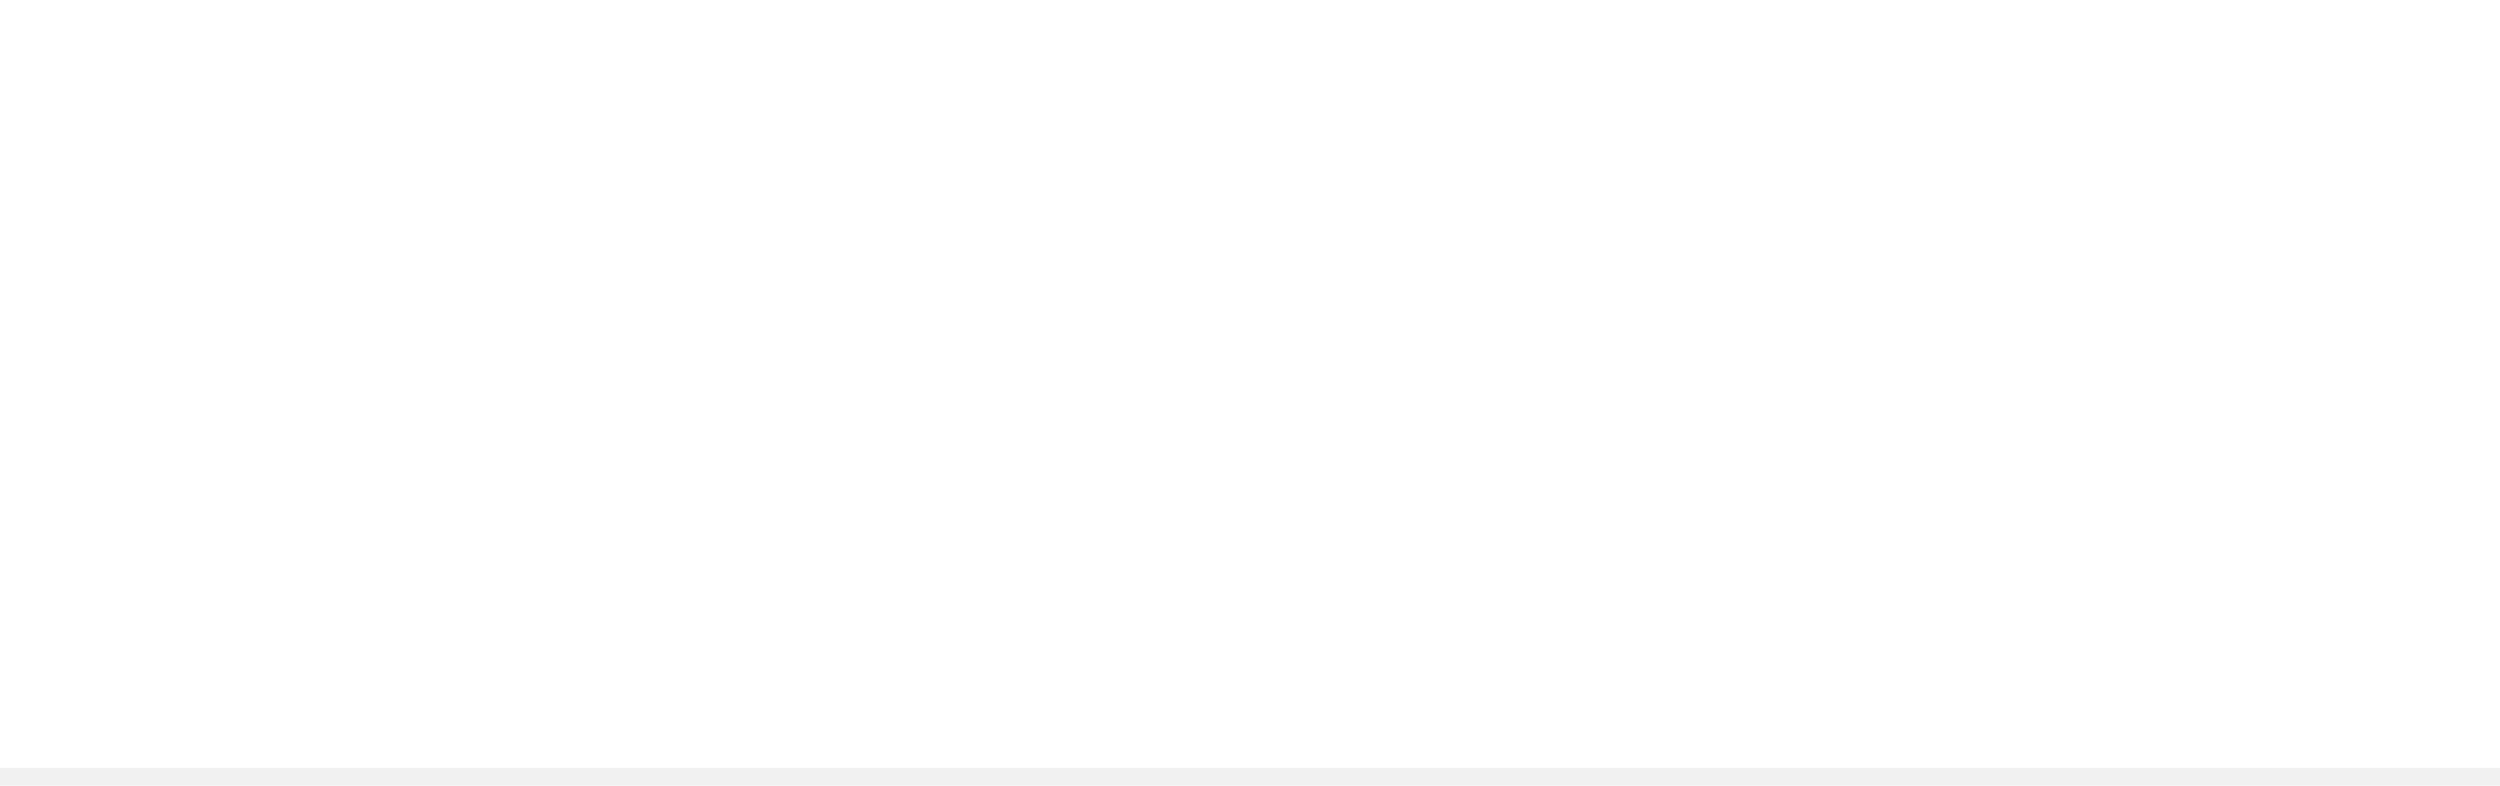
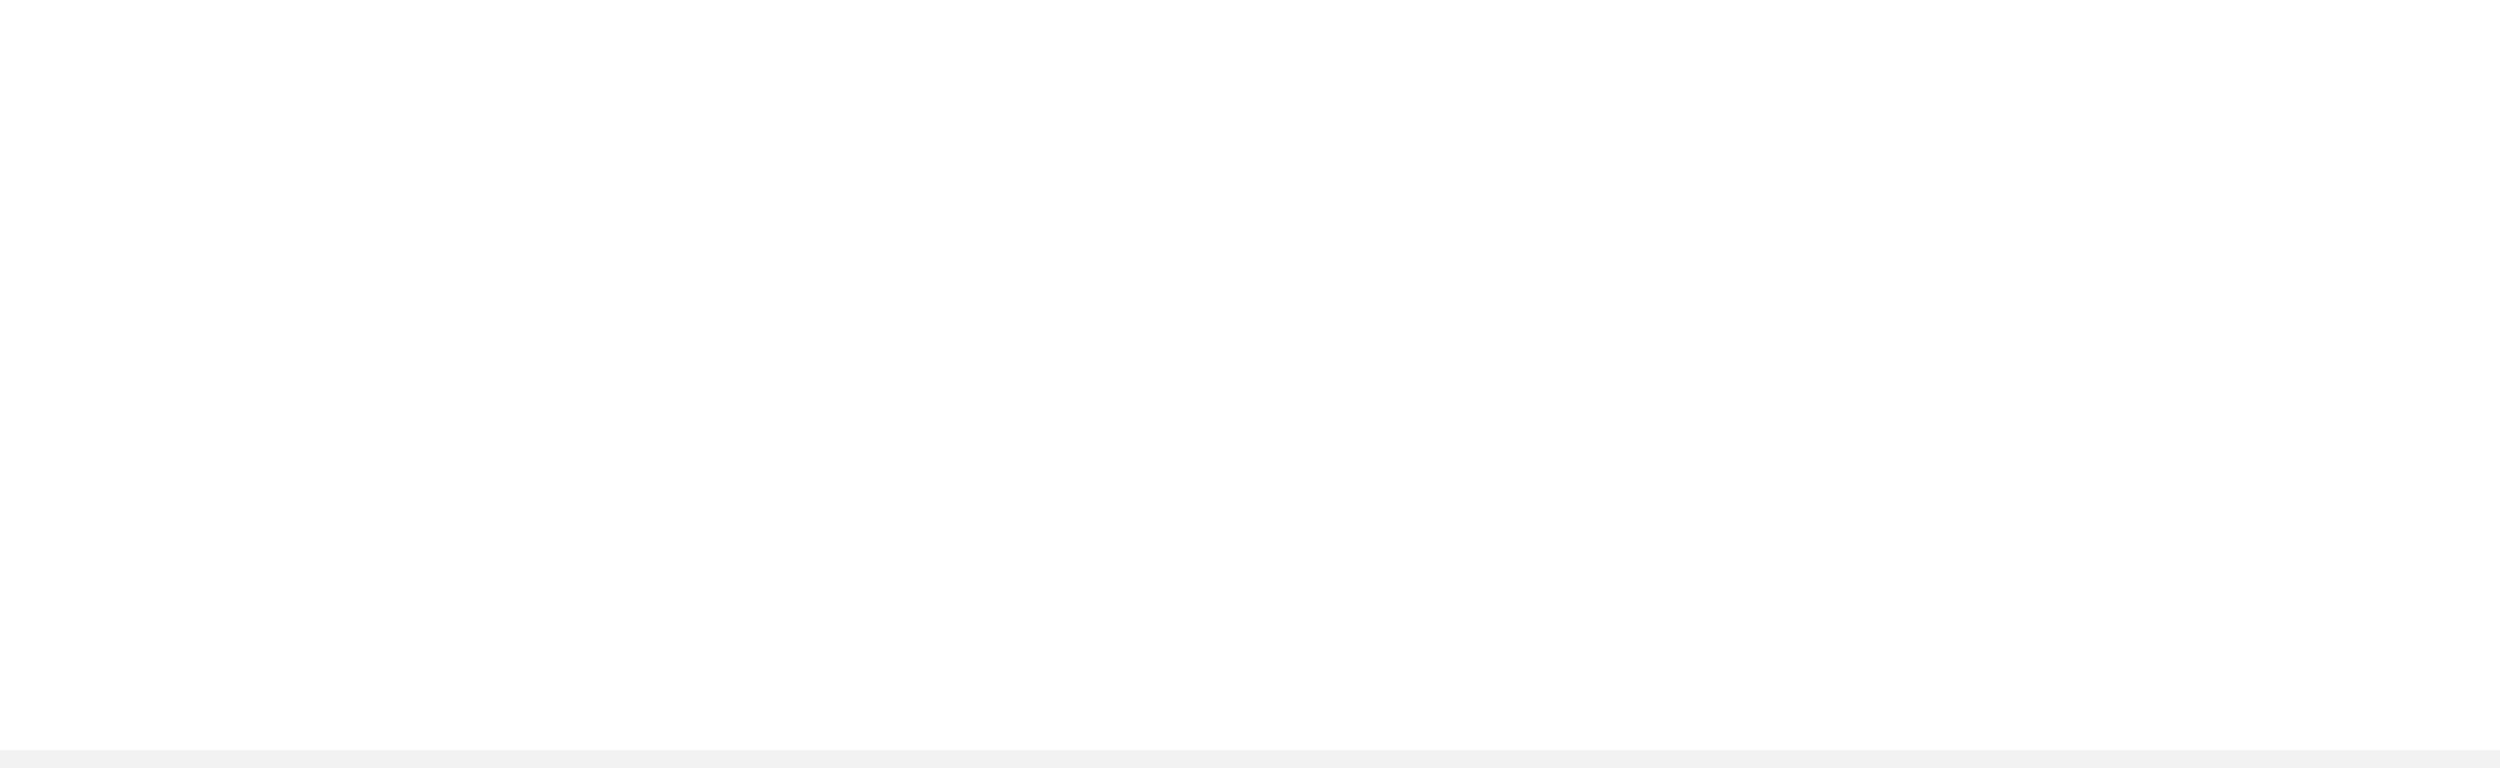
- <svg xmlns="http://www.w3.org/2000/svg" version="1.1" width="140px" height="44px">
-   <g transform="matrix(1 0 0 1 0 -77 )">
-     <path d="M 0 77  L 140 77  L 140 120  L 0 120  L 0 77  Z " fill-rule="nonzero" fill="#f7f7f7" stroke="none" fill-opacity="0" />
+ <svg xmlns="http://www.w3.org/2000/svg" version="1.1" width="140px" height="43px">
+   <g transform="matrix(1 0 0 1 0 -78 )">
+     <path d="M 0 78  L 140 78  L 140 120  L 0 120  L 0 78  Z " fill-rule="nonzero" fill="#f7f7f7" stroke="none" fill-opacity="0" />
    <path d="M 140 120.5  L 0 120.5  " stroke-width="1" stroke="#f1f1f1" fill="none" stroke-opacity="0.996" />
  </g>
</svg>
